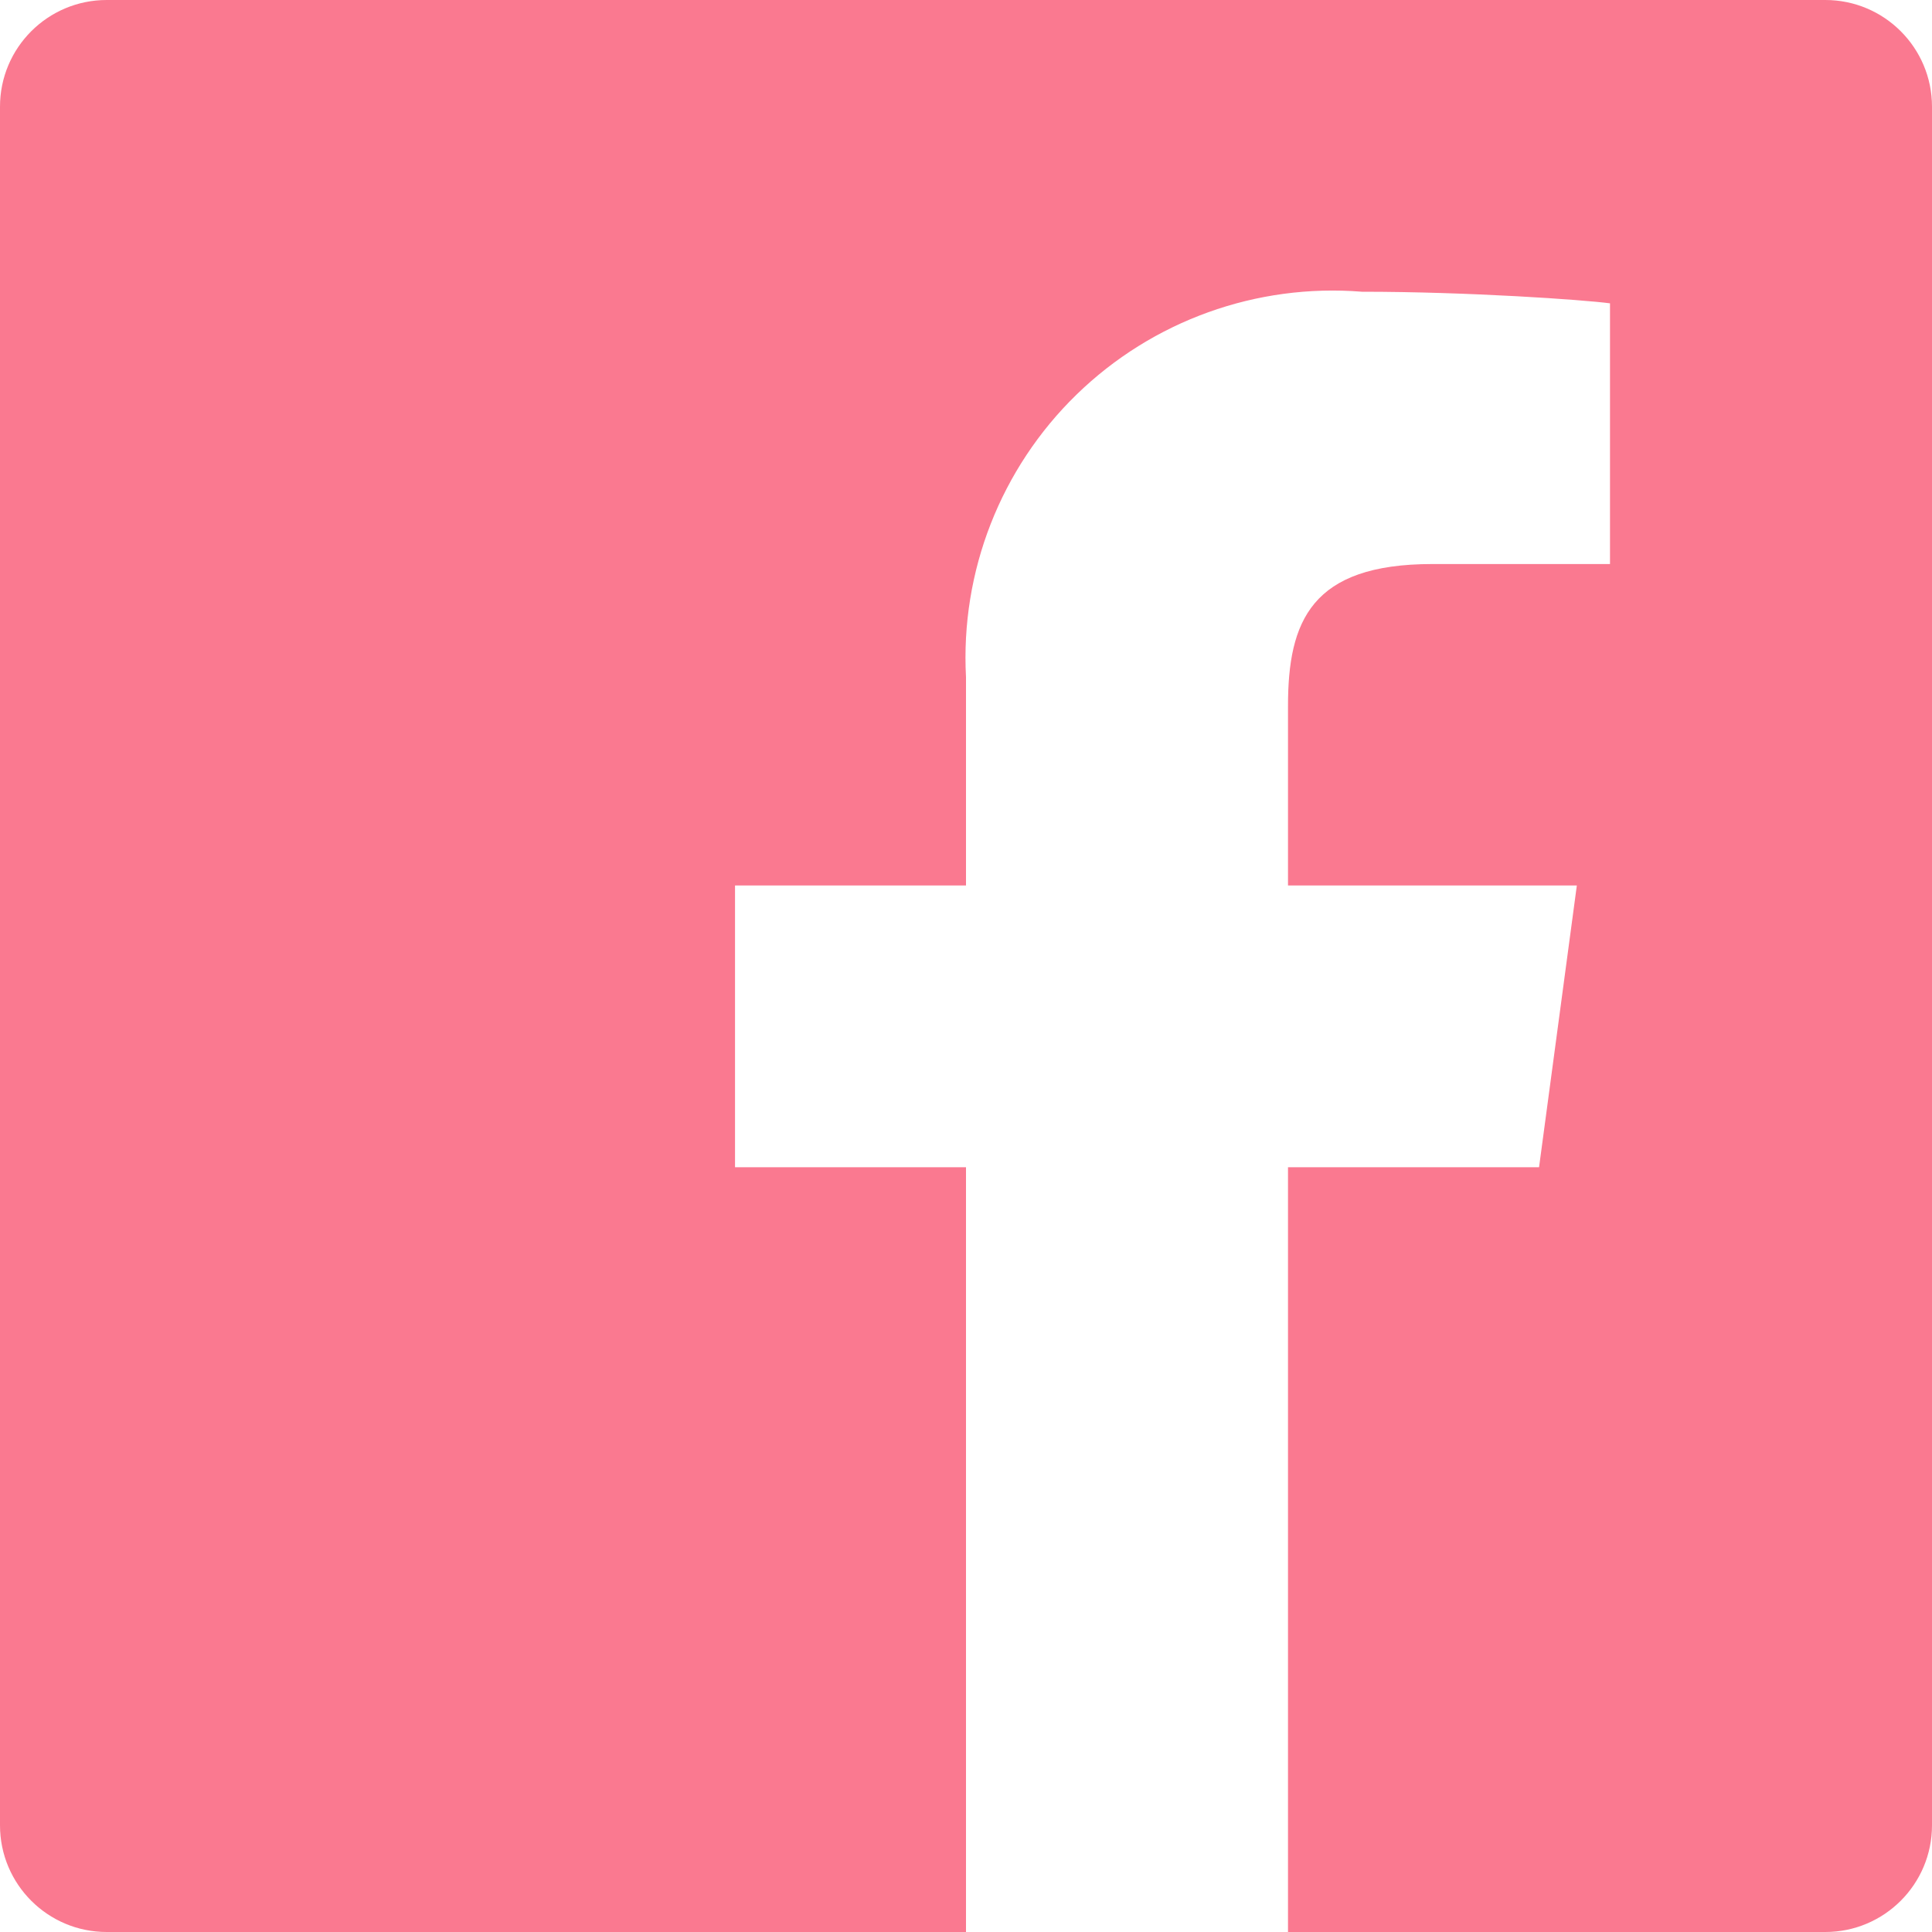
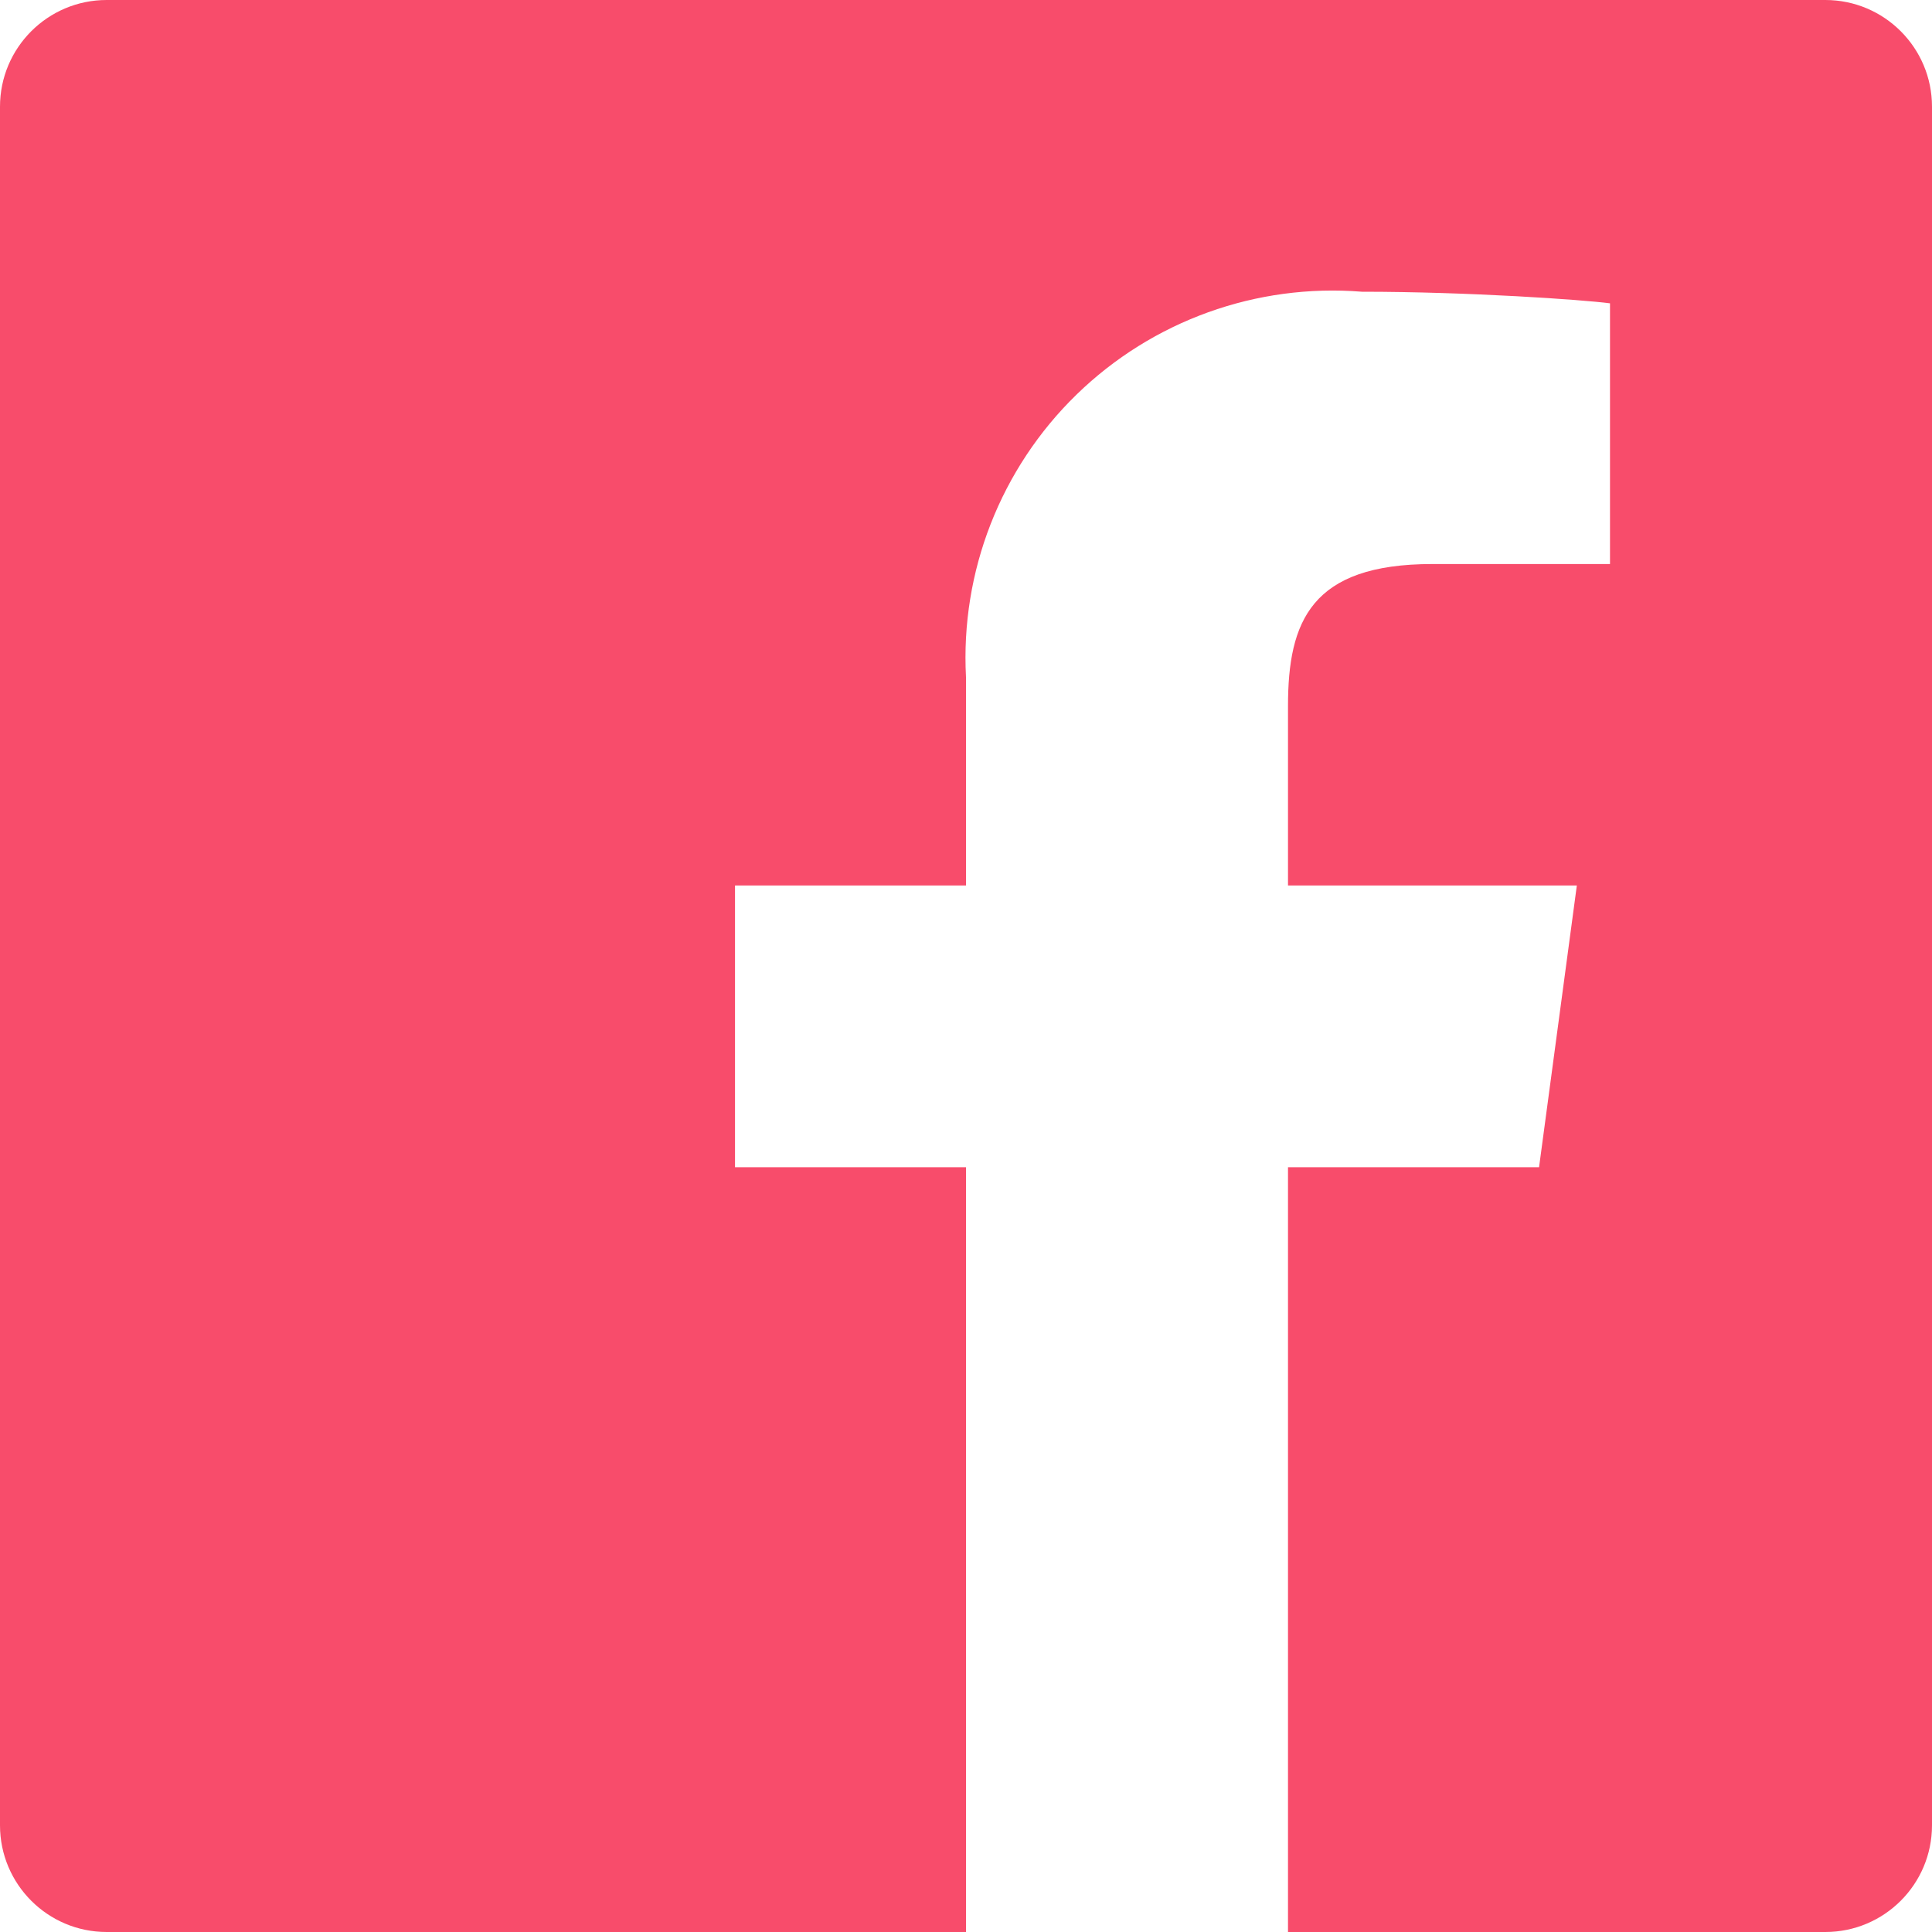
<svg xmlns="http://www.w3.org/2000/svg" width="18" height="18" viewBox="0 0 18 18">
-   <path id="Icon_ionic-logo-facebook" data-name="Icon ionic-logo-facebook" d="M21.506,4.5H5.494a.994.994,0,0,0-.994.994V21.506a.994.994,0,0,0,.994.994H13.5V15.375H11.348V12.75H13.5V10.809a3.42,3.42,0,0,1,3.689-3.591c.994,0,2.063.075,2.311.108V9.755H17.845c-1.13,0-1.345.534-1.345,1.322V12.75h2.691l-.352,2.625H16.5V22.5h5.006a.994.994,0,0,0,.994-.994V5.494A.994.994,0,0,0,21.506,4.5Z" transform="translate(-4.5 -4.5)" fill="rgba(248,68,100,0.95)" opacity="0.75" />
+   <path id="Icon_ionic-logo-facebook" data-name="Icon ionic-logo-facebook" d="M21.506,4.5H5.494a.994.994,0,0,0-.994.994V21.506a.994.994,0,0,0,.994.994H13.5V15.375H11.348V12.75H13.5V10.809a3.42,3.42,0,0,1,3.689-3.591c.994,0,2.063.075,2.311.108V9.755H17.845c-1.13,0-1.345.534-1.345,1.322V12.75h2.691l-.352,2.625H16.5V22.5h5.006a.994.994,0,0,0,.994-.994V5.494A.994.994,0,0,0,21.506,4.5Z" transform="translate(-4.5 -4.5)" fill="rgba(248,68,100,0.95)" />
</svg>
